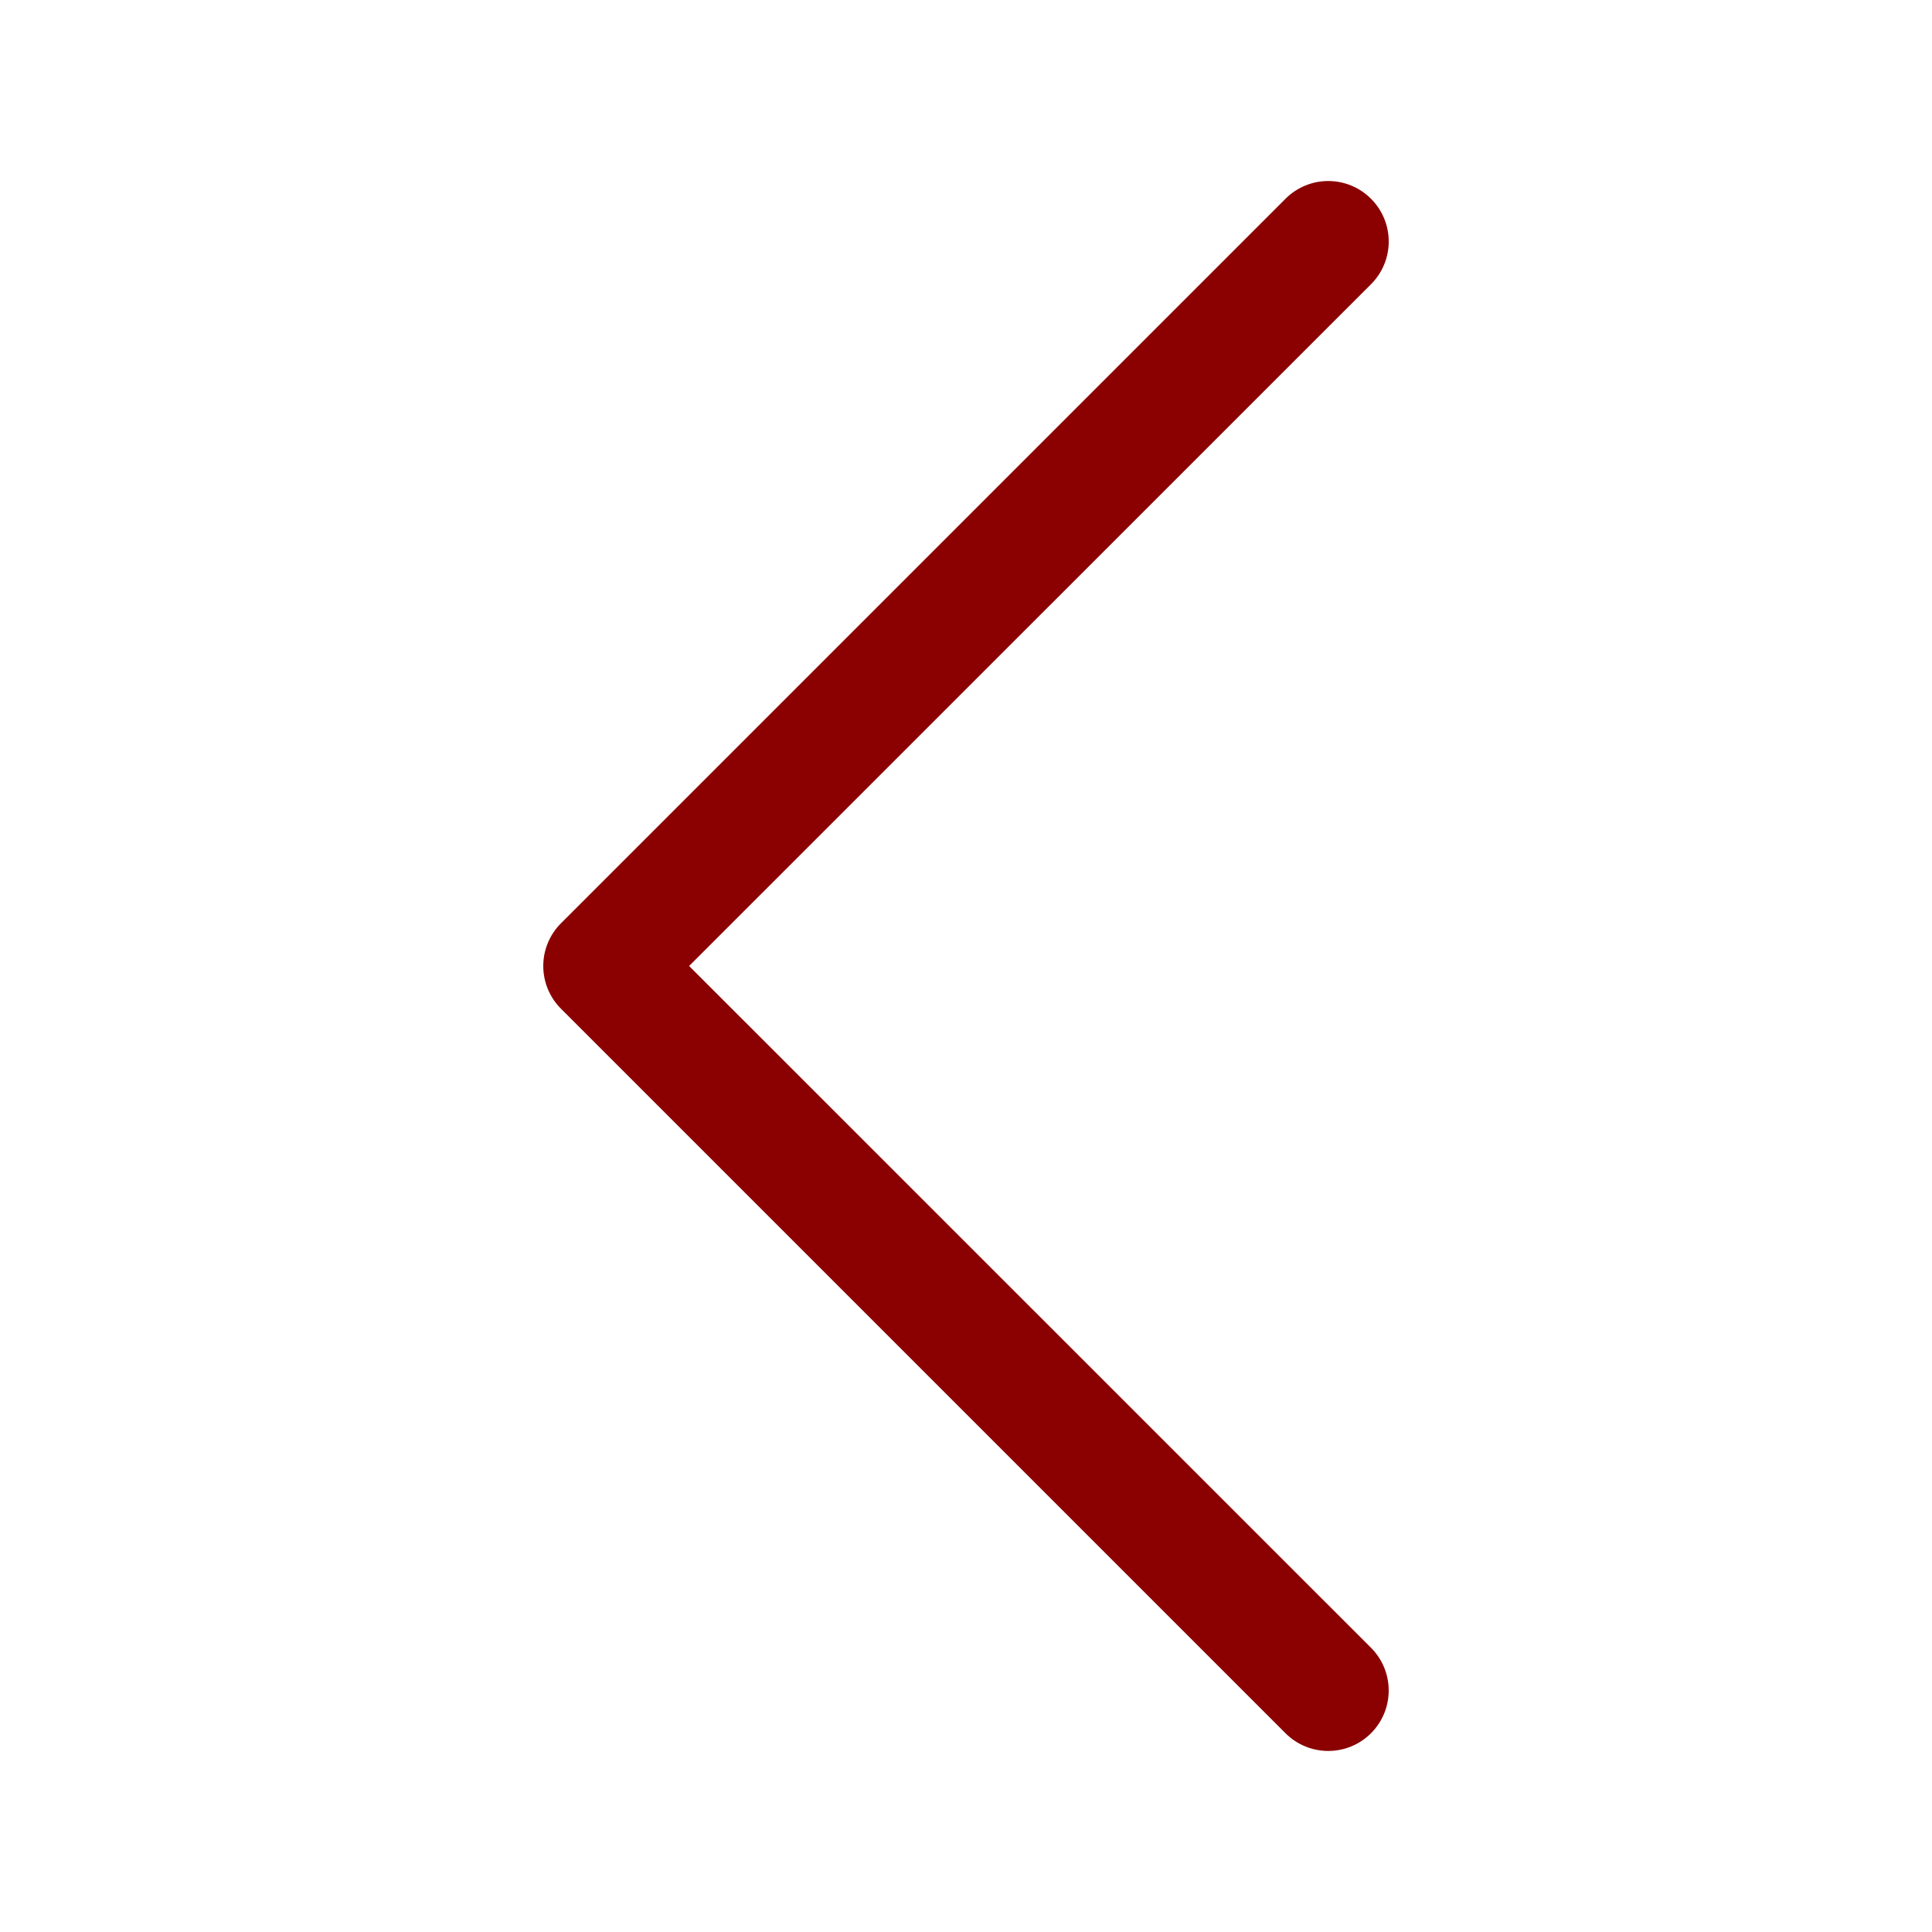
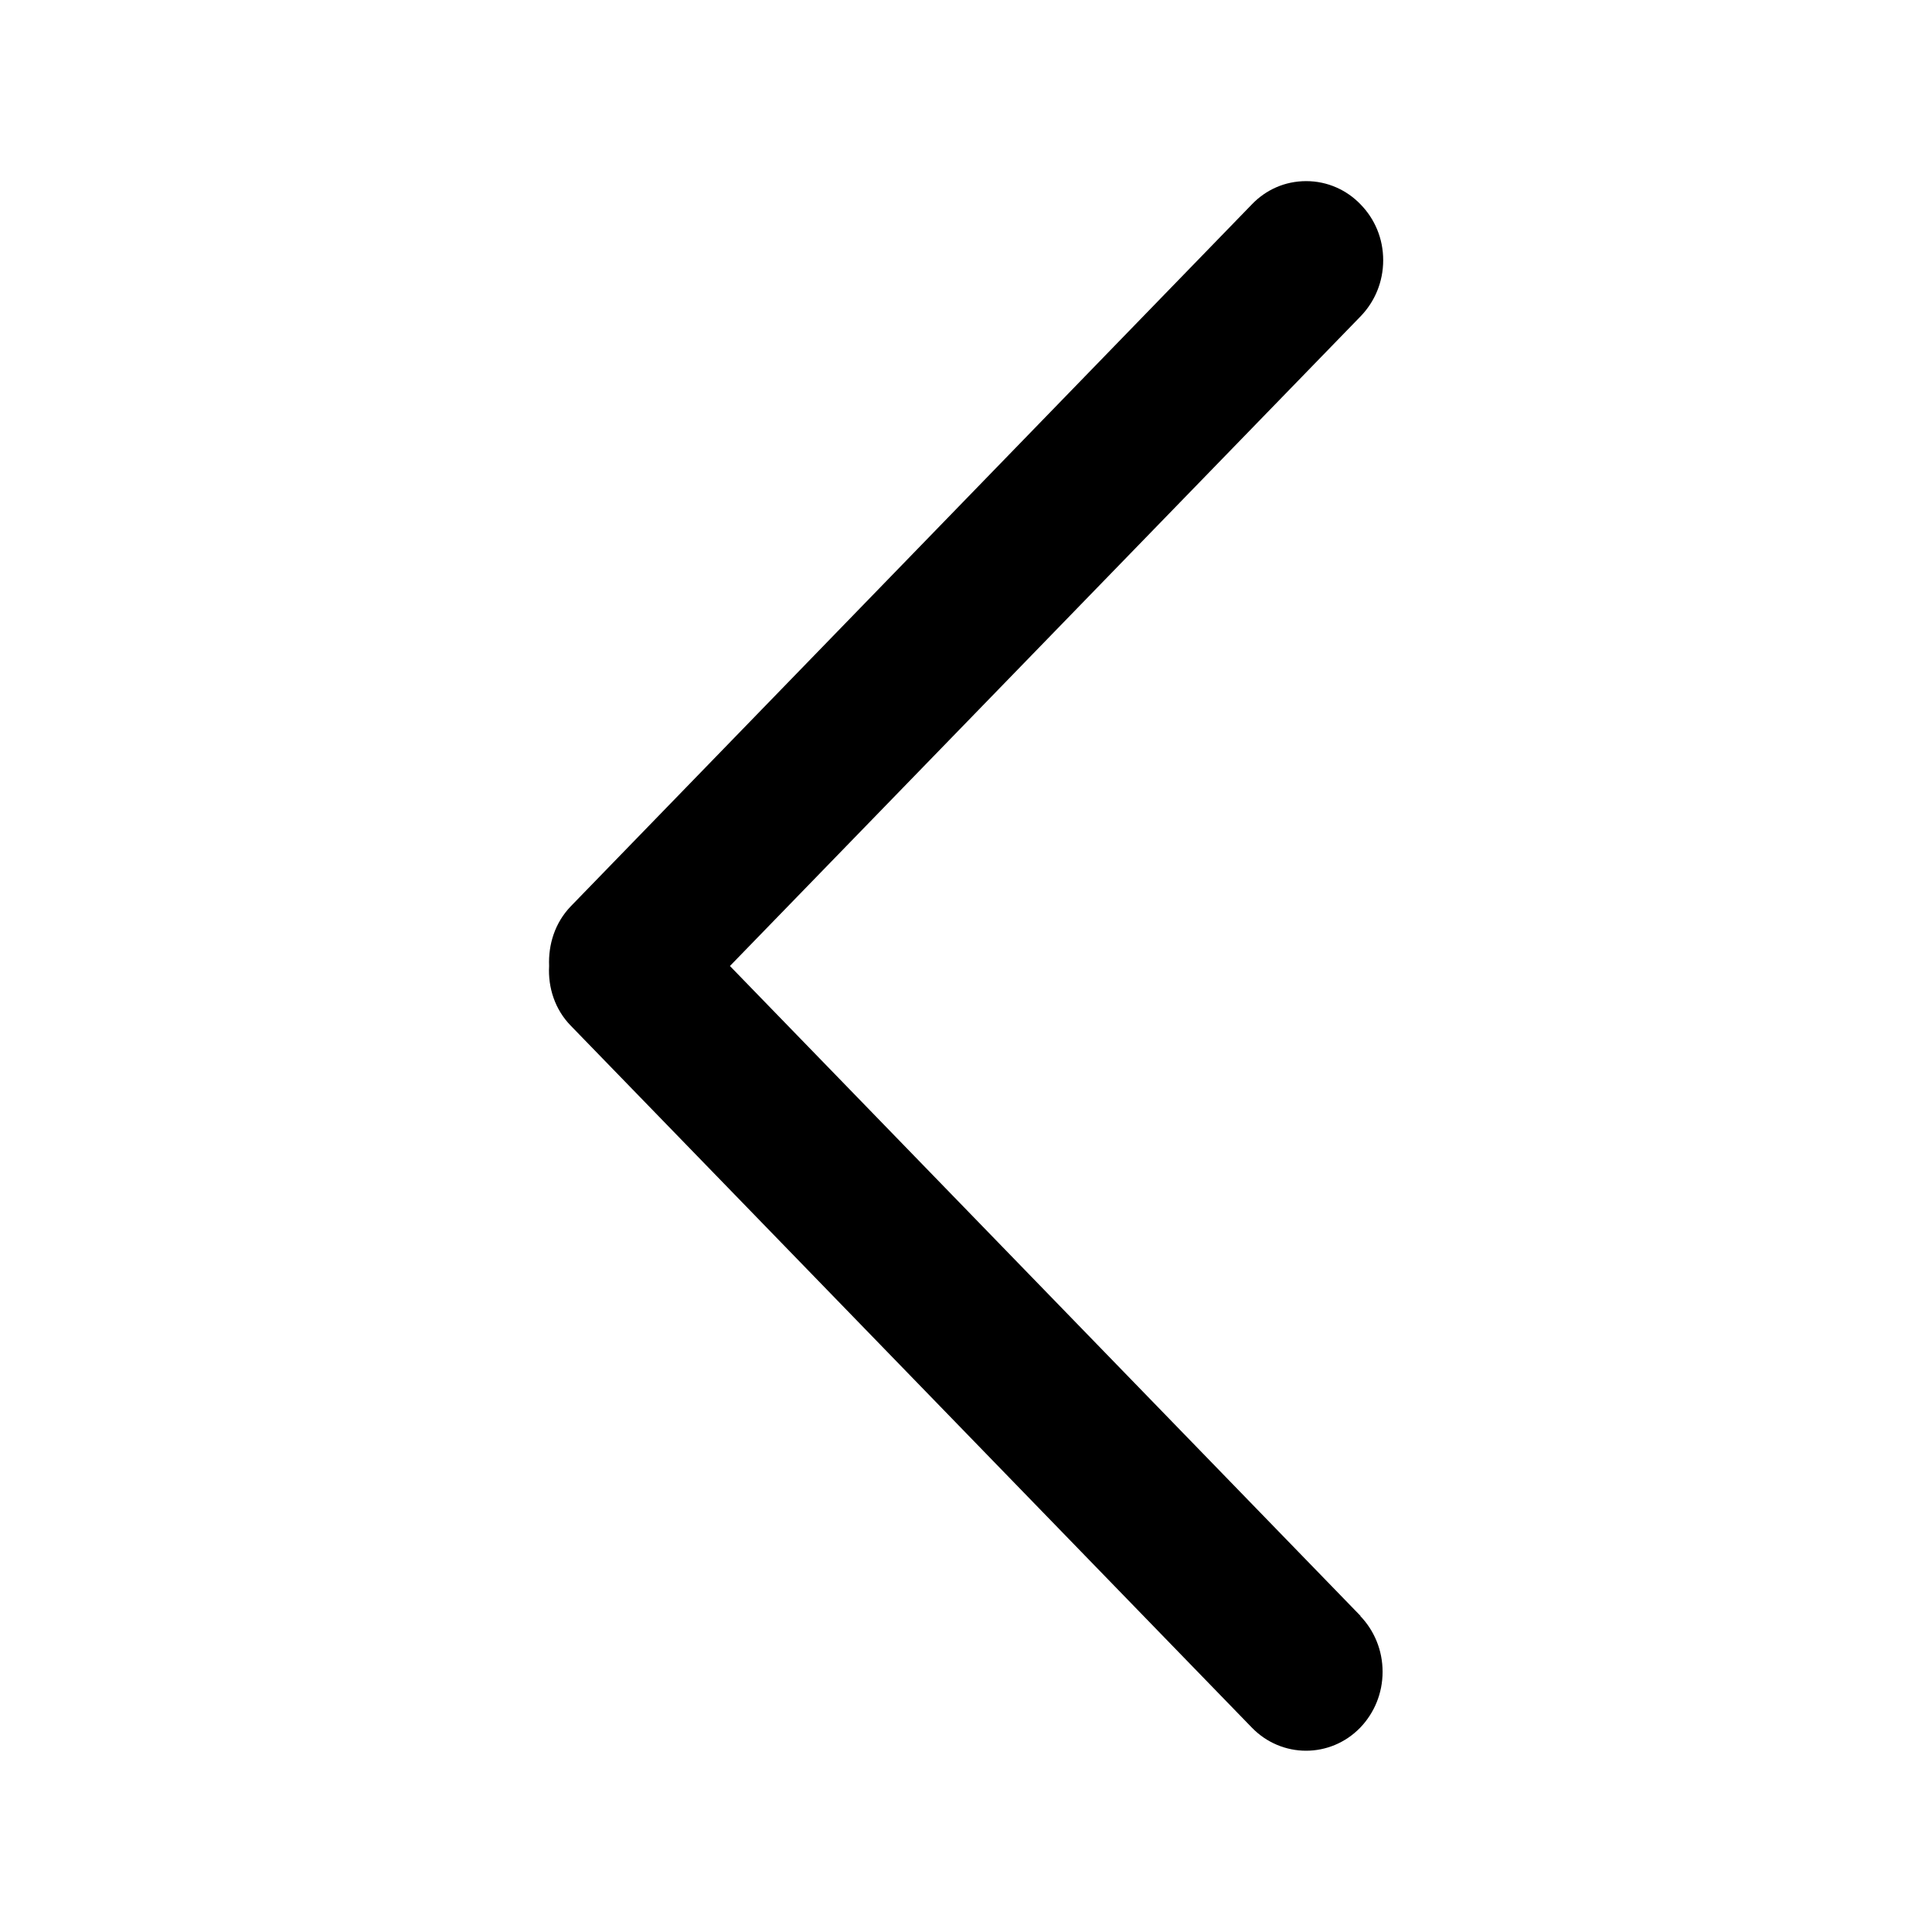
- <svg xmlns="http://www.w3.org/2000/svg" width="16" height="16" fill="darkred" class="bi bi-chevron-left" viewBox="0 0 16 16">
-   <path fill-rule="evenodd" d="M11.354 1.646a.5.5 0 0 1 0 .708L5.707 8l5.647 5.646a.5.5 0 0 1-.708.708l-6-6a.5.5 0 0 1 0-.708l6-6a.5.5 0 0 1 .708 0z" />
+ <svg xmlns="http://www.w3.org/2000/svg" id="w" viewBox="0 0 64 64">
+   <path d="m45.07,53.53l-20.89-21.53,20.9-21.53c.46-.48.74-1.13.74-1.85,0-.72-.28-1.37-.75-1.85h0c-.45-.47-1.09-.77-1.8-.77s-1.34.29-1.8.77h0l-22.56,23.25c-.53.55-.75,1.27-.72,1.98-.04.71.19,1.44.72,1.98l22.56,23.25c.99,1.02,2.6,1.02,3.59,0,.46-.48.74-1.13.74-1.85s-.28-1.37-.74-1.85h0Z" />
</svg>
